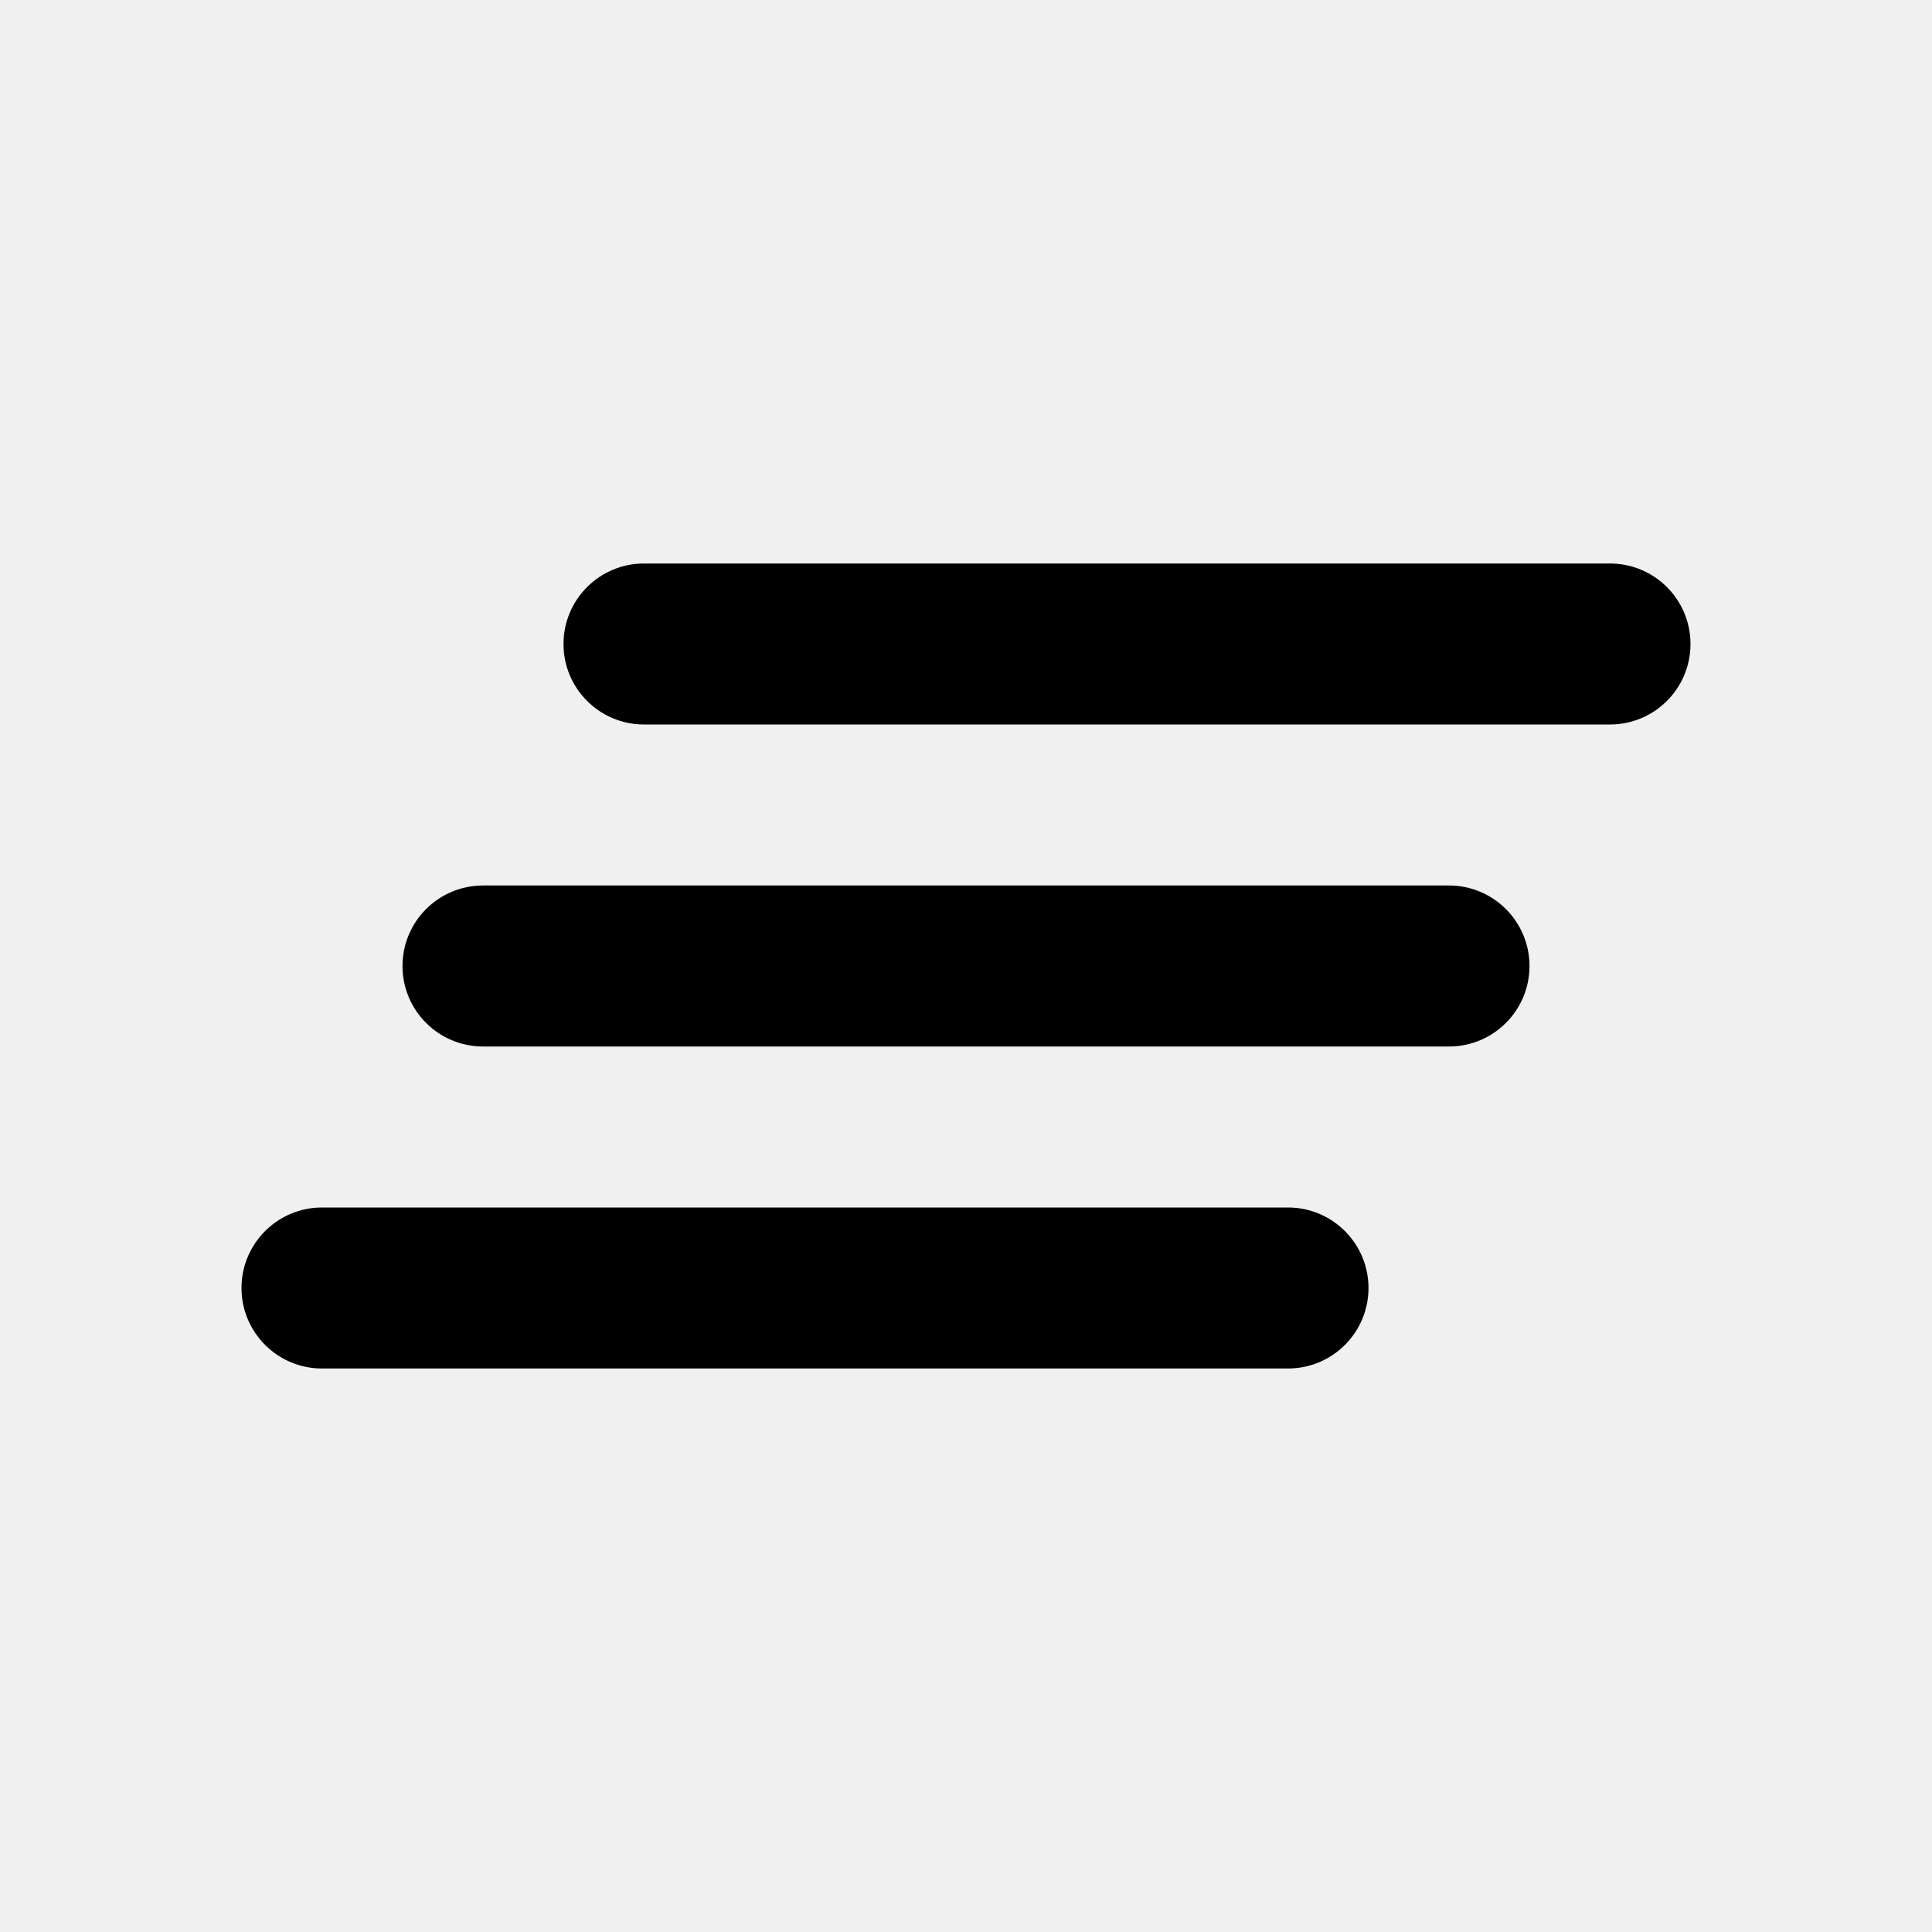
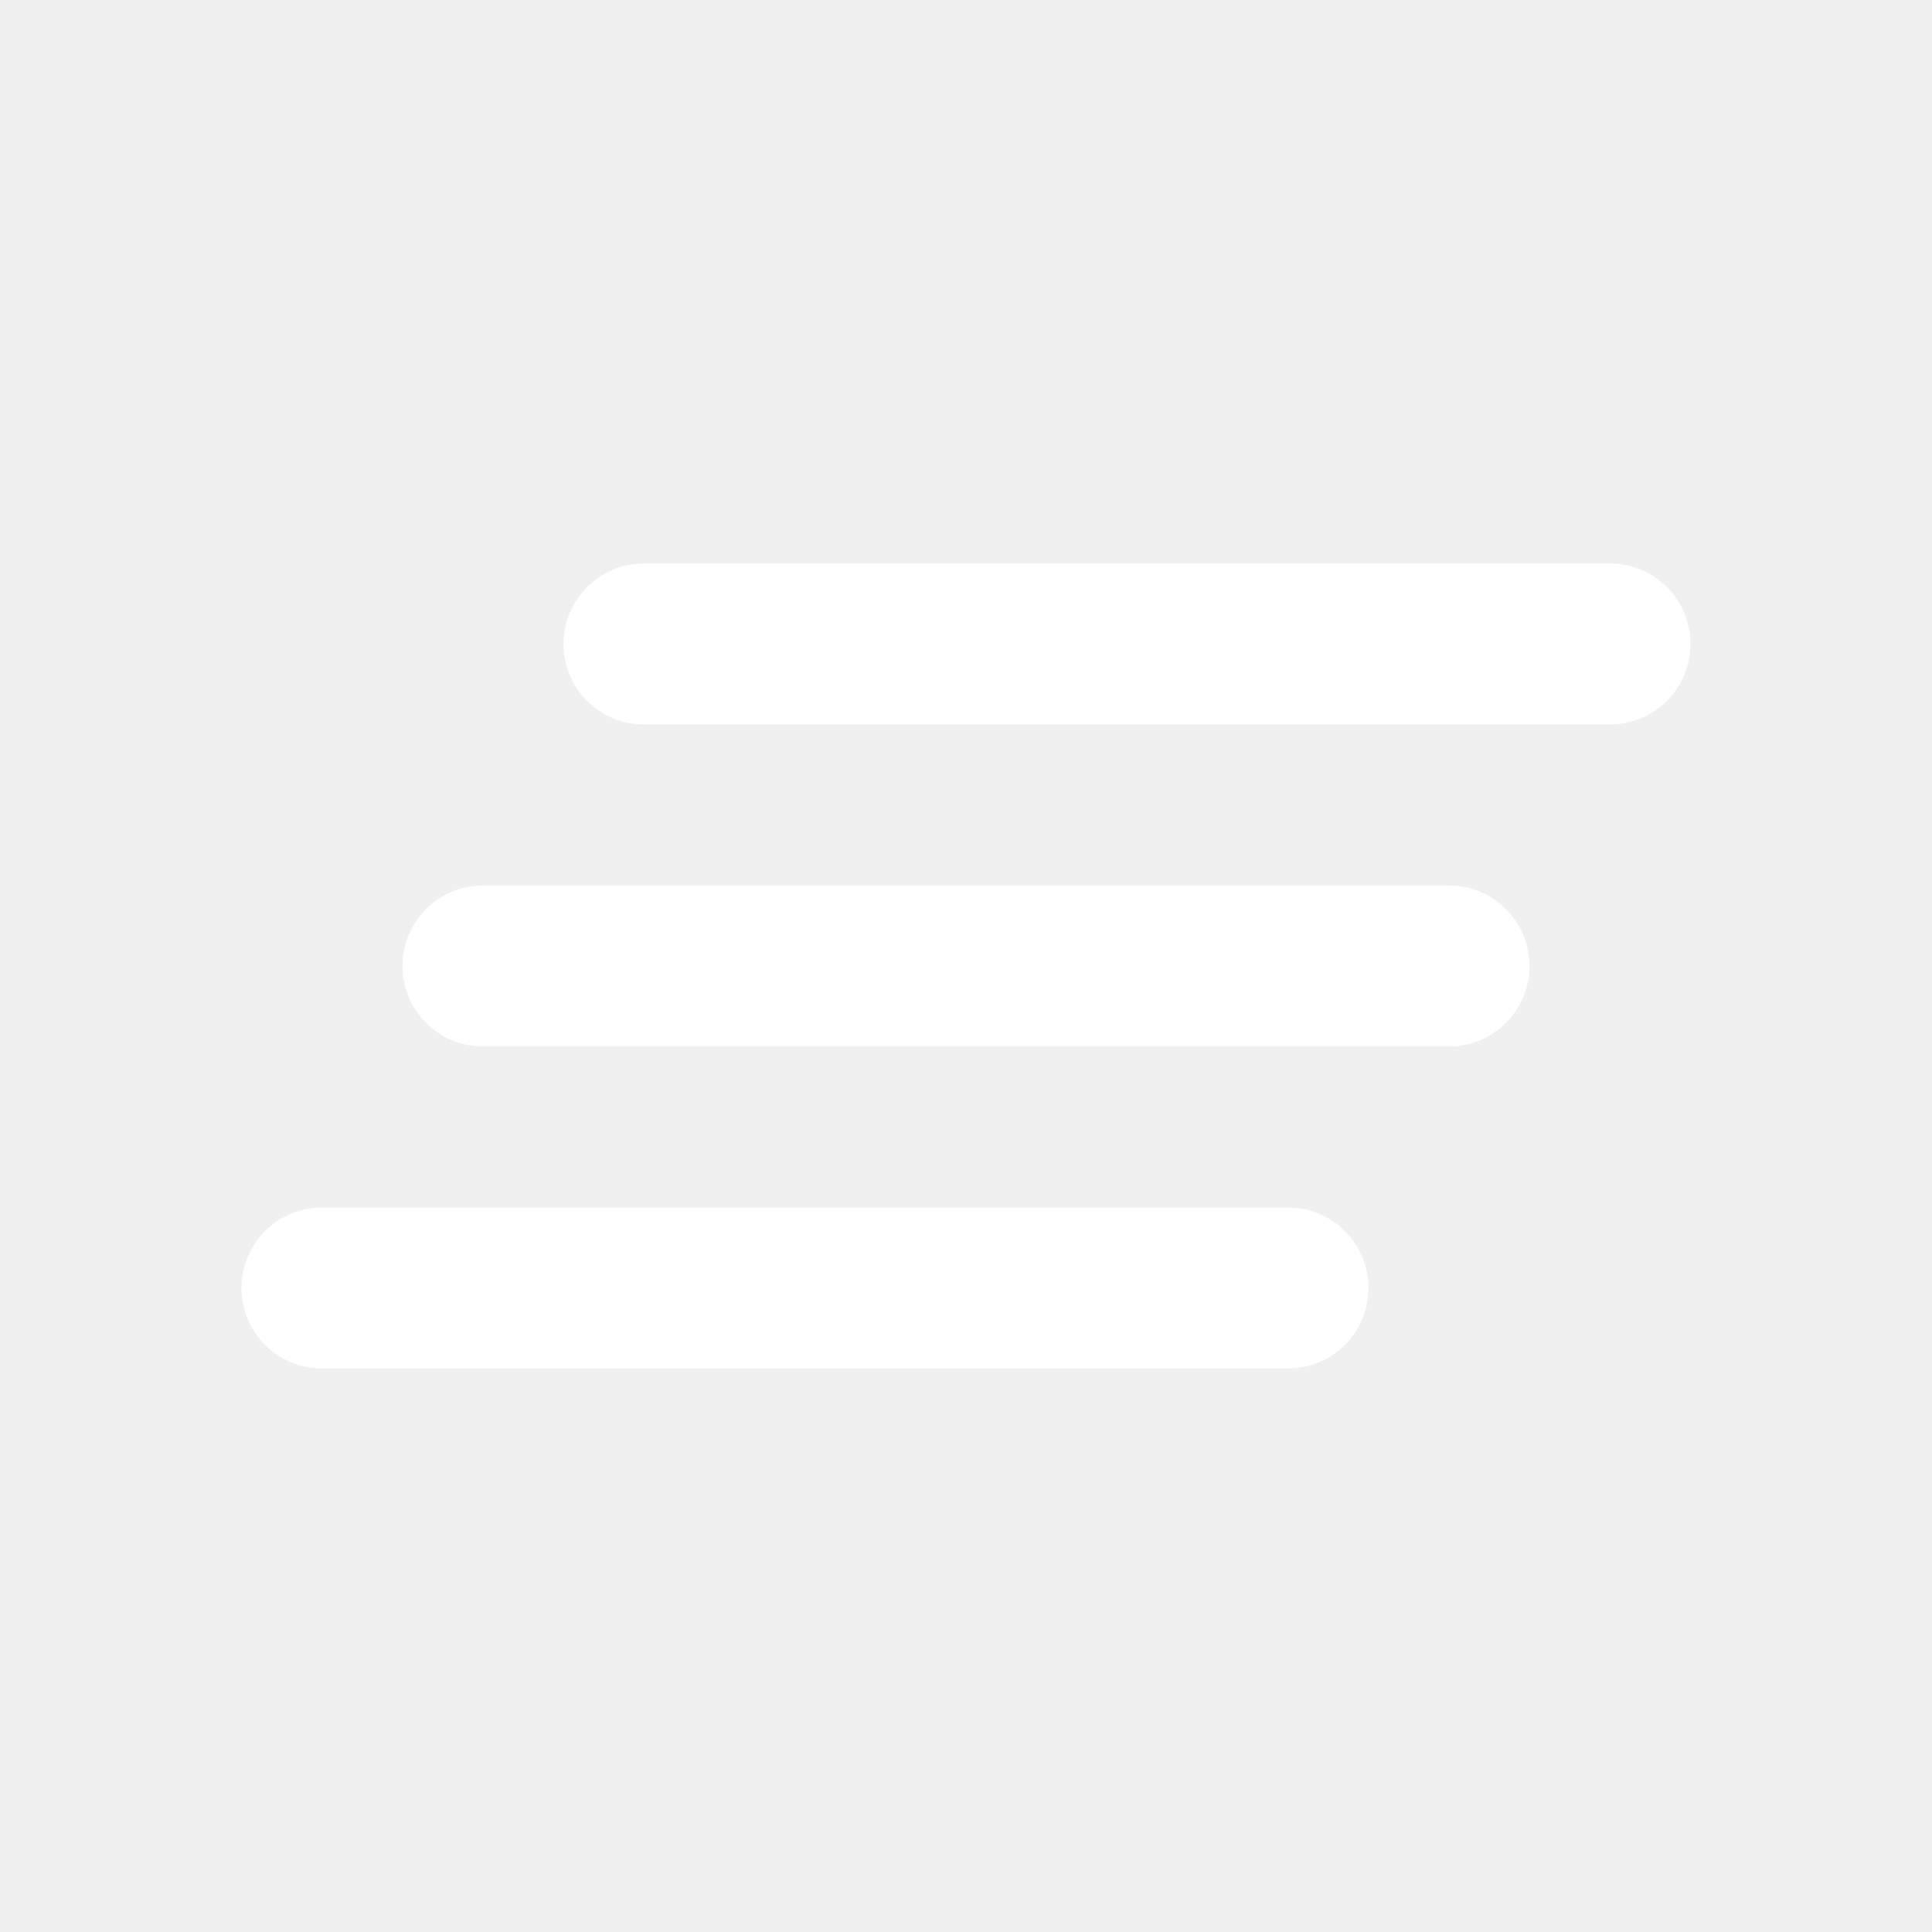
- <svg xmlns="http://www.w3.org/2000/svg" width="38px" height="38px" viewBox="0 0 24 24" fill="none">
-   <path d="M8 7a1 1 0 0 0 0 2h12a1 1 0 1 0 0-2H8ZM5 12a1 1 0 0 1 1-1h12a1 1 0 1 1 0 2H6a1 1 0 0 1-1-1ZM3 16a1 1 0 0 1 1-1h12a1 1 0 1 1 0 2H4a1 1 0 0 1-1-1Z" fill="#000000" />
+ <svg xmlns="http://www.w3.org/2000/svg" width="28px" height="28px" viewBox="0 0 24 24" fill="none">
+   <path d="M8 7a1 1 0 0 0 0 2h12a1 1 0 1 0 0-2H8ZM5 12a1 1 0 0 1 1-1h12a1 1 0 1 1 0 2H6a1 1 0 0 1-1-1ZM3 16a1 1 0 0 1 1-1h12a1 1 0 1 1 0 2H4a1 1 0 0 1-1-1Z" fill="#fff" />
</svg>
